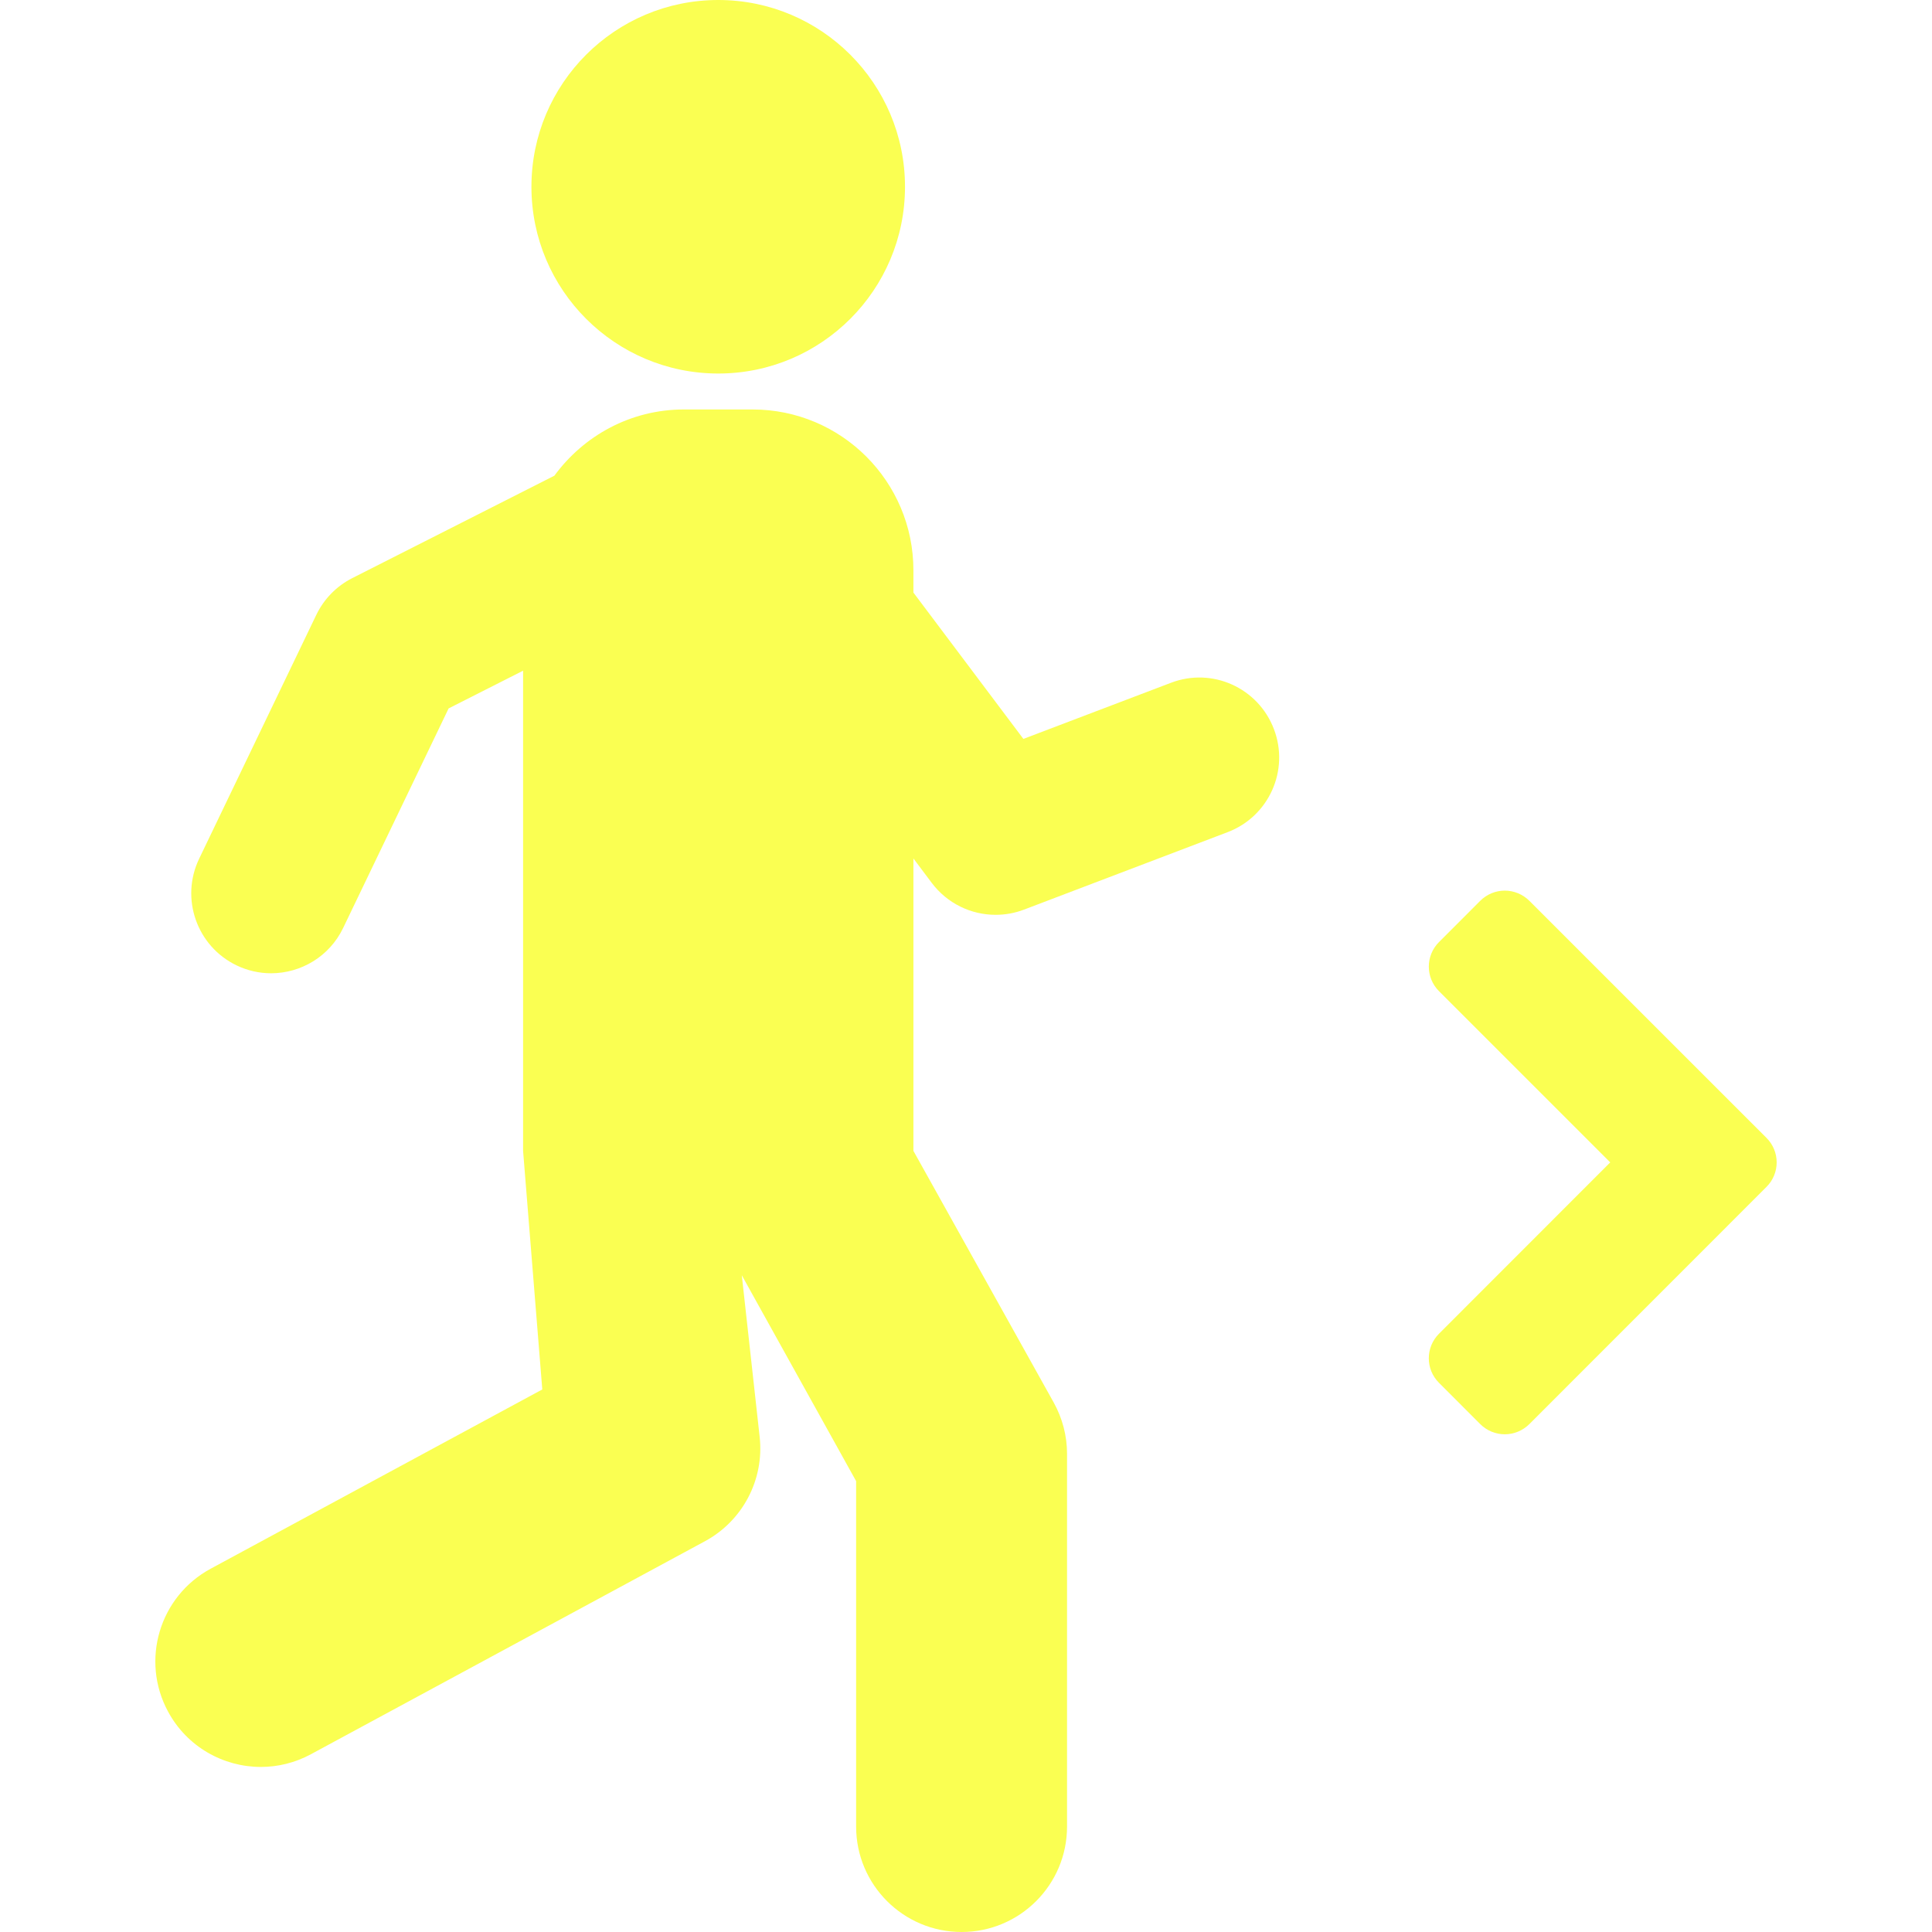
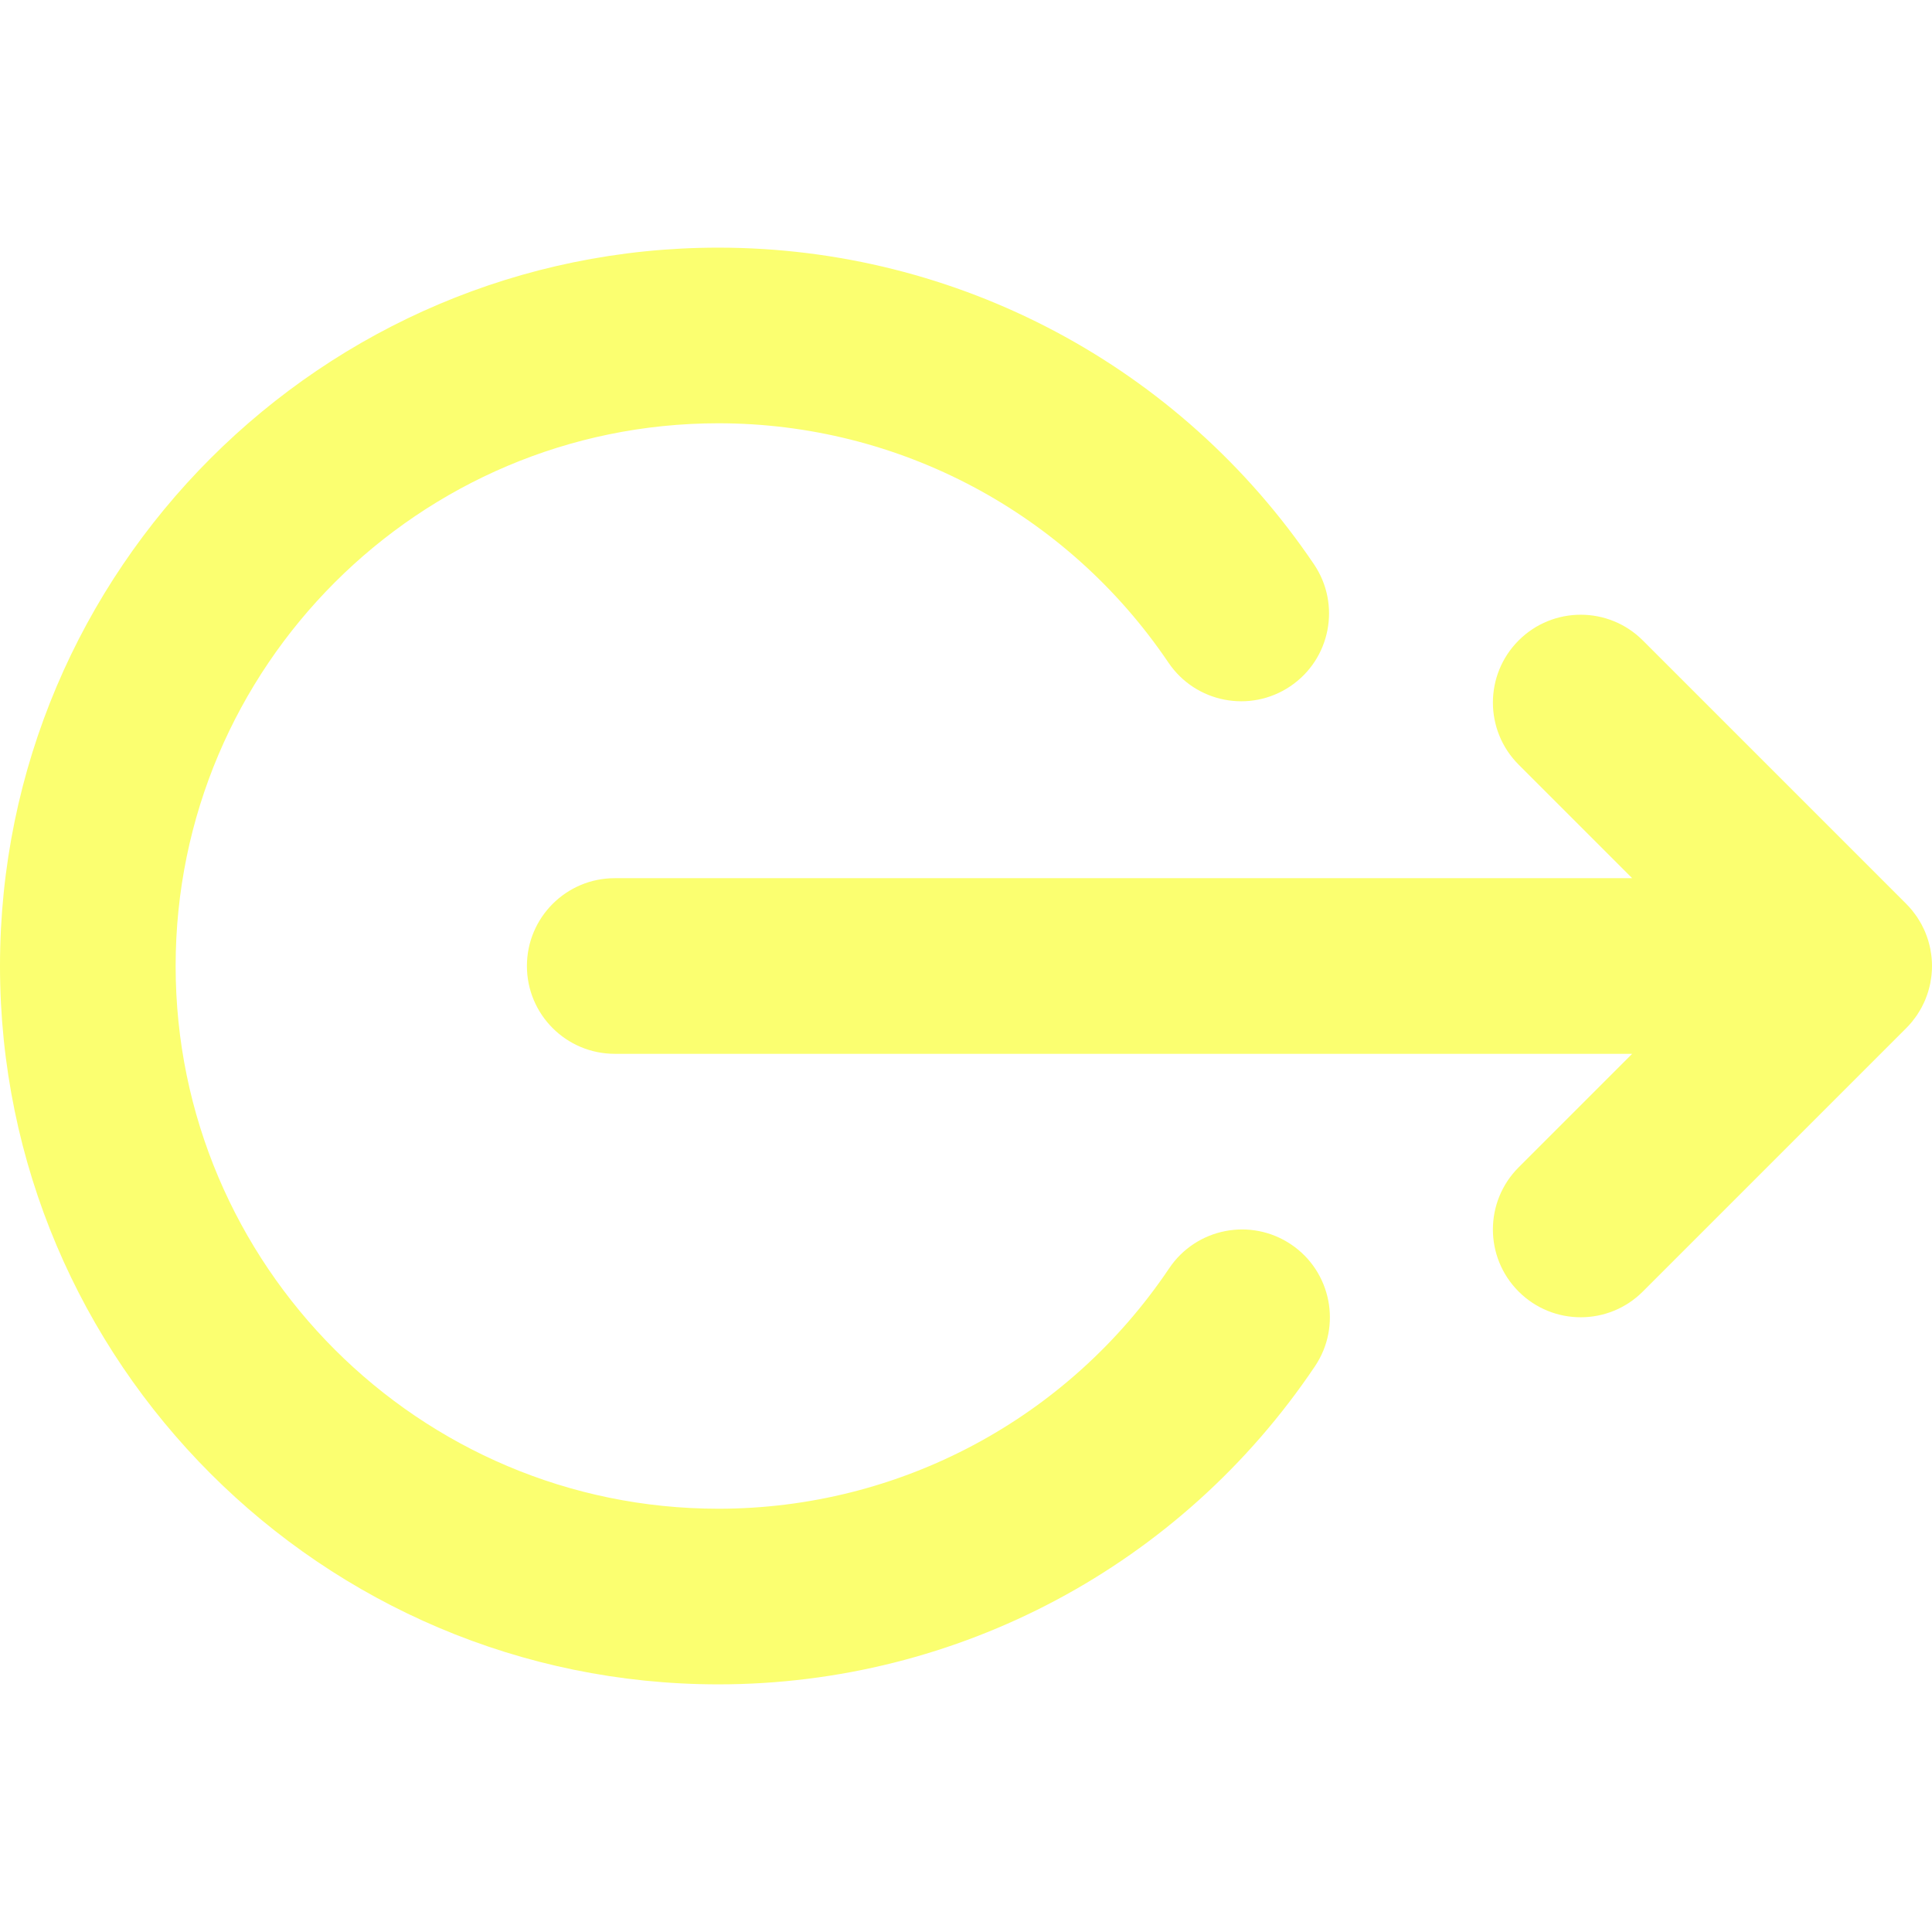
- <svg xmlns="http://www.w3.org/2000/svg" version="1.1" width="512" height="512" x="0" y="0" viewBox="0 0 498.044 498.044" style="enable-background:new 0 0 512 512" xml:space="preserve" class="">
-   <g>
-     <g id="XMLID_203_">
-       <path id="XMLID_206_" d="M455.379,293.335l-61.145-61.131c-1.694-1.673-3.957-2.614-6.322-2.614c-2.365,0-4.636,0.94-6.314,2.614   l-10.659,10.664c-3.478,3.491-3.478,9.139,0,12.628l44.157,44.152l-44.157,44.183c-3.478,3.491-3.489,9.138,0,12.628l10.659,10.667   c1.679,1.674,3.949,2.614,6.314,2.614c2.365,0,4.628-0.94,6.322-2.614l61.145-61.164c1.684-1.673,2.622-3.949,2.622-6.314   C458.001,297.283,457.062,295.007,455.379,293.335z" fill="#faff52" data-original="#000000" style="" class="" />
-       <path id="XMLID_205_" d="M301.845,176.018l-38.031,14.463l-28.348-37.724v-5.745c0-22.891-18.564-41.455-41.457-41.455h-17.716   c-13.731,0-25.829,6.764-33.376,17.067L90.791,149.04c-4.033,2.052-7.283,5.374-9.248,9.452l-30.211,62.884   c-4.918,10.256-0.596,22.555,9.655,27.487c2.858,1.374,5.905,2.034,8.892,2.034c7.674,0,15.039-4.304,18.581-11.68l27.188-56.595   l19.197-9.724v123.783l4.949,61.502l-85.487,46.211c-13.206,7.141-18.132,23.63-10.983,36.838   c4.9,9.098,14.269,14.261,23.916,14.261c4.382,0,8.805-1.055,12.907-3.273l101.583-54.915c9.735-5.26,15.32-15.901,14.1-26.898   l-4.604-41.659l29.471,53.064v89.053c0,15.007,12.184,27.178,27.191,27.178c15.009,0,27.181-12.17,27.181-27.178v-96.098   c0-4.618-1.188-9.163-3.426-13.199l-36.177-64.889v-75.378l4.729,6.298c3.977,5.294,10.116,8.229,16.456,8.229   c2.467,0,4.941-0.434,7.324-1.342l52.502-19.973c10.636-4.047,15.978-15.943,11.92-26.567   C324.367,177.322,312.488,171.941,301.845,176.018z" fill="#faff52" data-original="#000000" style="" class="" />
-       <path id="XMLID_204_" d="M185.16,96.29c26.578,0,48.137-21.548,48.137-48.143C233.297,21.548,211.738,0,185.16,0   c-26.605,0-48.164,21.548-48.164,48.148C136.996,74.743,158.554,96.29,185.16,96.29z" fill="#faff52" data-original="#000000" style="" class="" />
+ <svg xmlns="http://www.w3.org/2000/svg" version="1.1" width="512" height="512" x="0" y="0" viewBox="0 0 330 330" style="enable-background:new 0 0 512 512" xml:space="preserve" class="">
+   <g transform="matrix(-1,-1.2246467991473532e-16,1.2246467991473532e-16,-1,330,330)">
+     <g id="XMLID_2_">
+       <path id="XMLID_4_" d="M51.213,180h173.785c8.284,0,15-6.716,15-15s-6.716-15-15-15H51.213l19.394-19.393   c5.858-5.857,5.858-15.355,0-21.213c-5.856-5.858-15.354-5.858-21.213,0L4.397,154.391c-0.348,0.347-0.676,0.71-0.988,1.09   c-0.076,0.093-0.141,0.193-0.215,0.288c-0.229,0.291-0.454,0.583-0.66,0.891c-0.06,0.09-0.109,0.185-0.168,0.276   c-0.206,0.322-0.408,0.647-0.59,0.986c-0.035,0.067-0.064,0.138-0.099,0.205c-0.189,0.367-0.371,0.739-0.53,1.123   c-0.02,0.047-0.034,0.097-0.053,0.145c-0.163,0.404-0.314,0.813-0.442,1.234c-0.017,0.053-0.026,0.108-0.041,0.162   c-0.121,0.413-0.232,0.83-0.317,1.257c-0.025,0.127-0.036,0.258-0.059,0.386c-0.062,0.354-0.124,0.708-0.159,1.069   C0.025,163.998,0,164.498,0,165s0.025,1.002,0.076,1.498c0.035,0.366,0.099,0.723,0.16,1.08c0.022,0.124,0.033,0.251,0.058,0.374   c0.086,0.431,0.196,0.852,0.318,1.269c0.015,0.049,0.024,0.101,0.039,0.15c0.129,0.423,0.28,0.836,0.445,1.244   c0.018,0.044,0.031,0.091,0.05,0.135c0.16,0.387,0.343,0.761,0.534,1.13c0.033,0.065,0.061,0.133,0.095,0.198   c0.184,0.341,0.387,0.669,0.596,0.994c0.056,0.088,0.104,0.181,0.162,0.267c0.207,0.309,0.434,0.603,0.662,0.895   c0.073,0.094,0.138,0.193,0.213,0.285c0.313,0.379,0.641,0.743,0.988,1.09l44.997,44.997C52.322,223.536,56.161,225,60,225   s7.678-1.464,10.606-4.394c5.858-5.858,5.858-15.355,0-21.213L51.213,180z" fill="#fbff70" data-original="#000000" style="" class="" />
+       <path id="XMLID_5_" d="M207.299,42.299c-40.944,0-79.038,20.312-101.903,54.333c-4.62,6.875-2.792,16.195,4.083,20.816   c6.876,4.62,16.195,2.794,20.817-4.083c17.281-25.715,46.067-41.067,77.003-41.067C258.414,72.299,300,113.884,300,165   s-41.586,92.701-92.701,92.701c-30.845,0-59.584-15.283-76.878-40.881c-4.639-6.865-13.961-8.669-20.827-4.032   c-6.864,4.638-8.67,13.962-4.032,20.826c22.881,33.868,60.913,54.087,101.737,54.087C274.956,287.701,330,232.658,330,165   S274.956,42.299,207.299,42.299z" fill="#fbff70" data-original="#000000" style="" class="" />
    </g>
    <g>
</g>
    <g>
</g>
    <g>
</g>
    <g>
</g>
    <g>
</g>
    <g>
</g>
    <g>
</g>
    <g>
</g>
    <g>
</g>
    <g>
</g>
    <g>
</g>
    <g>
</g>
    <g>
</g>
    <g>
</g>
    <g>
</g>
  </g>
</svg>
